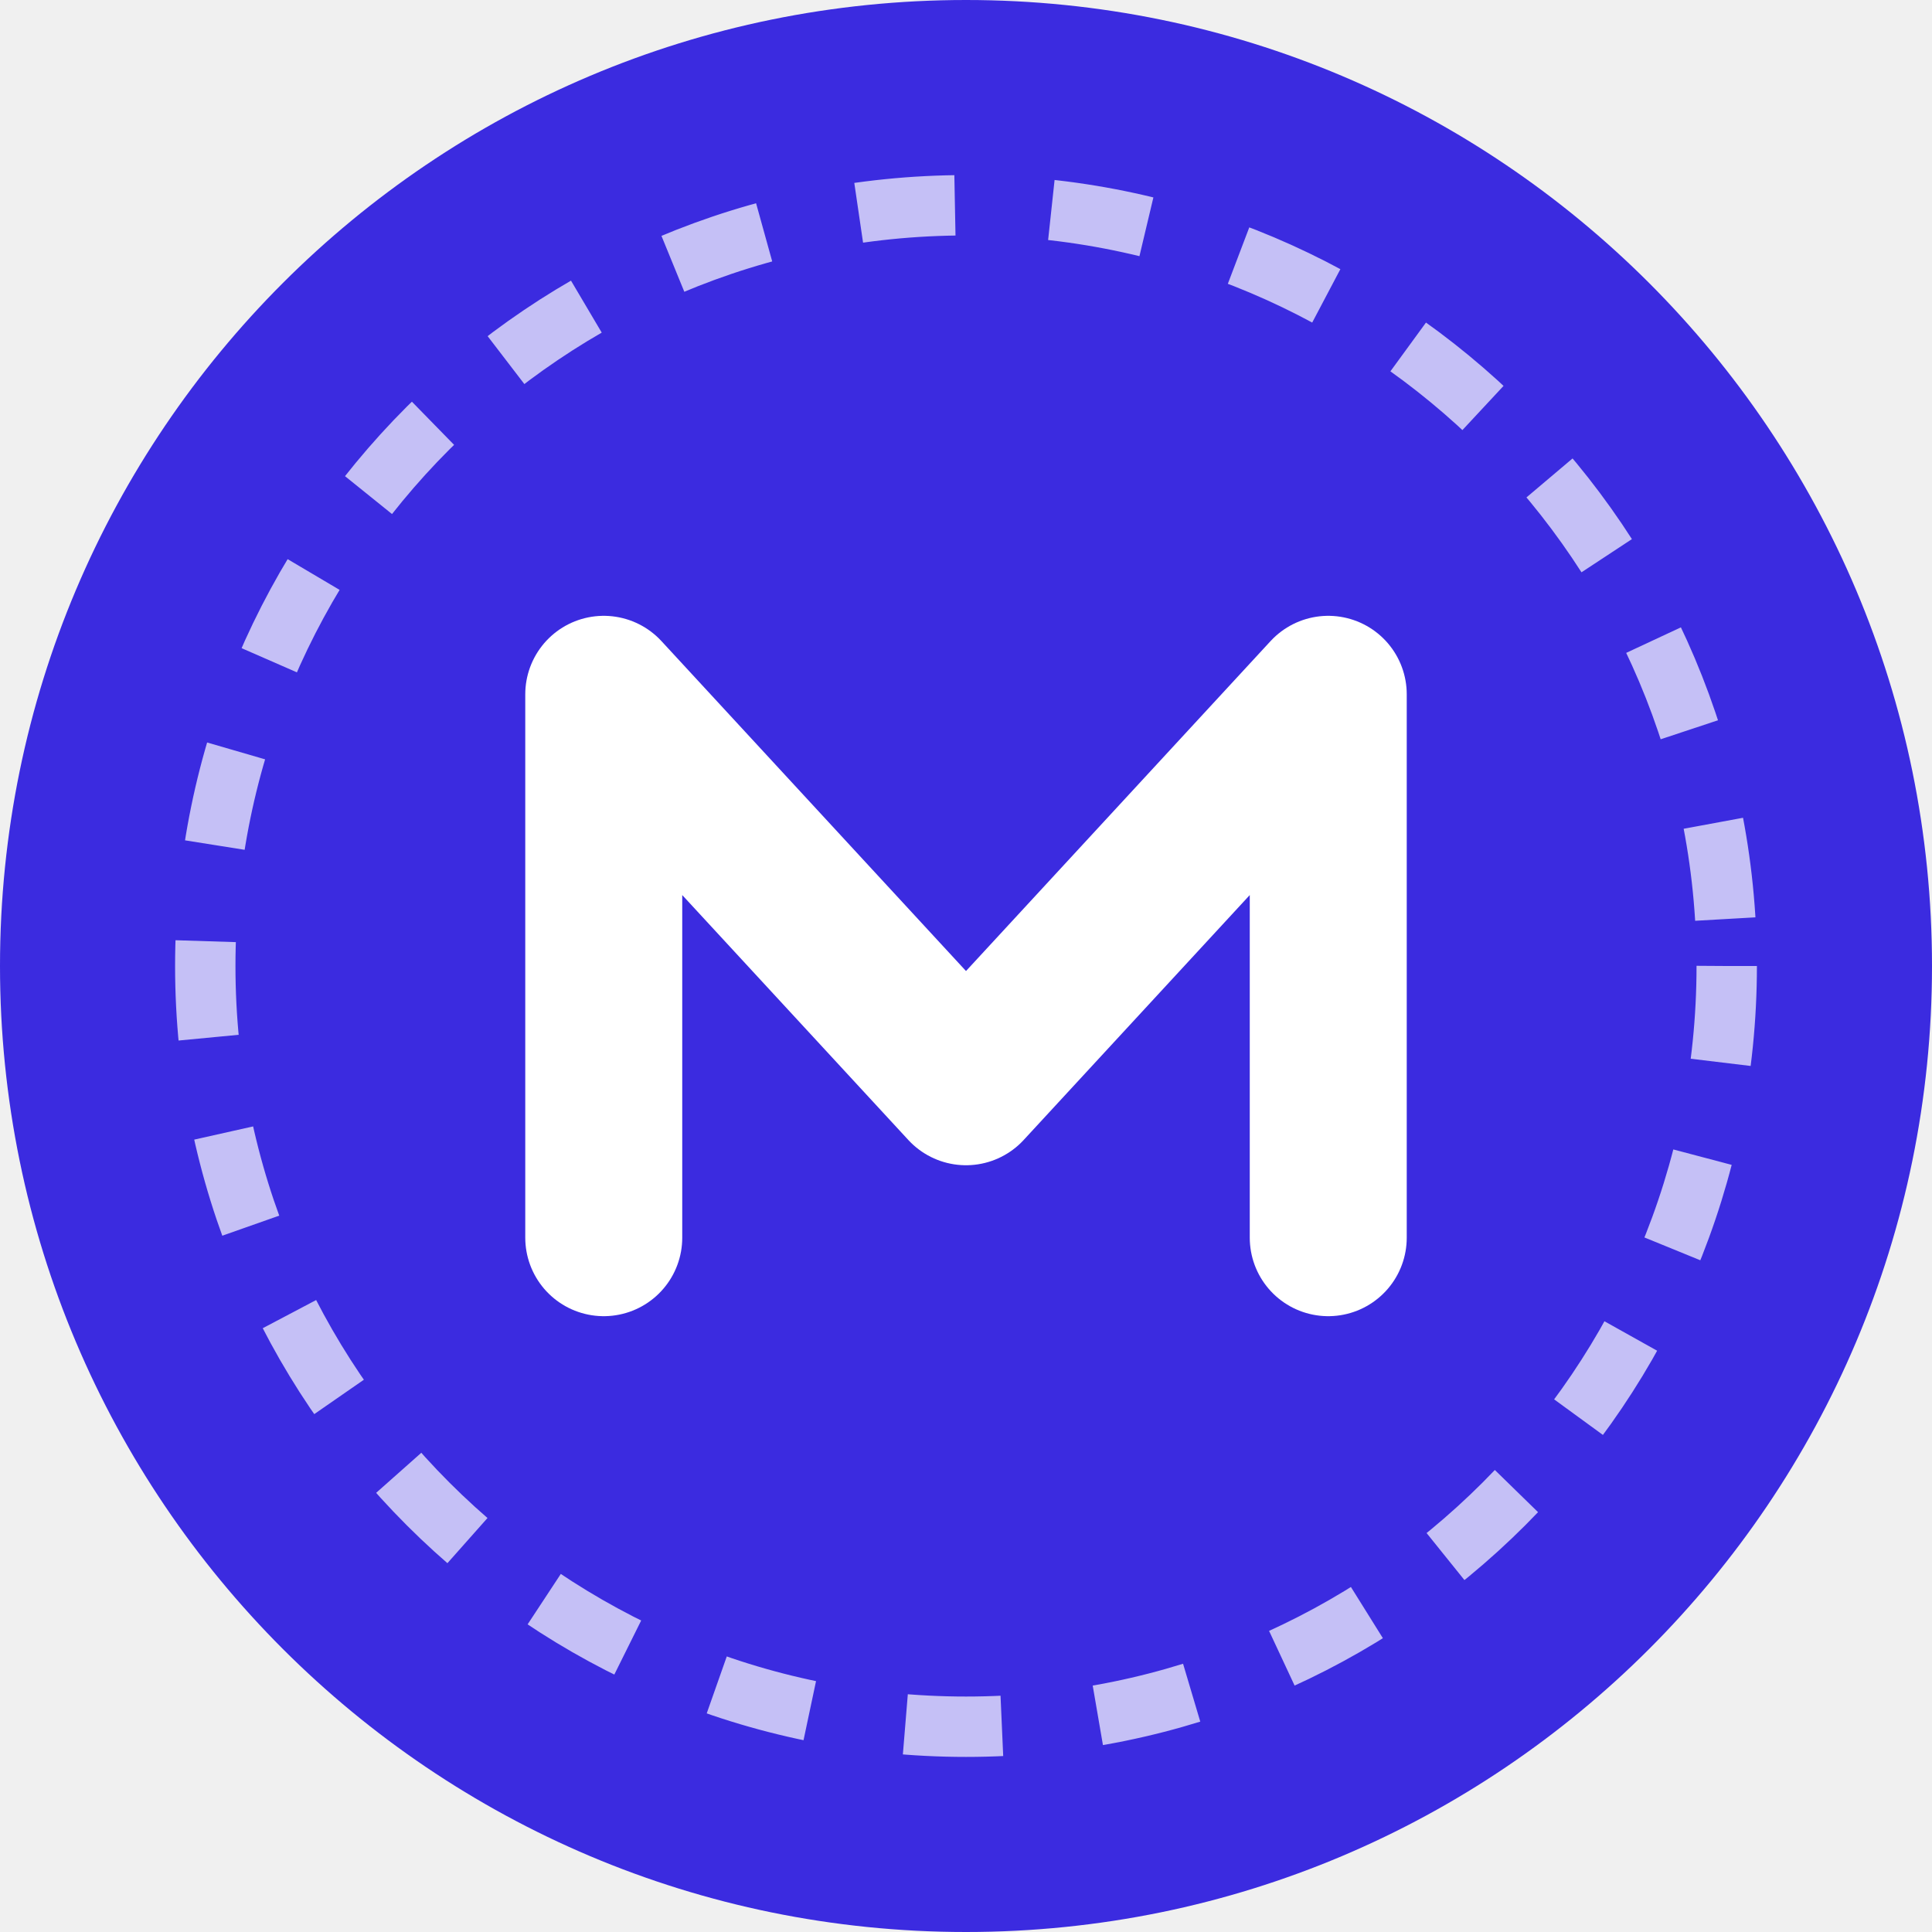
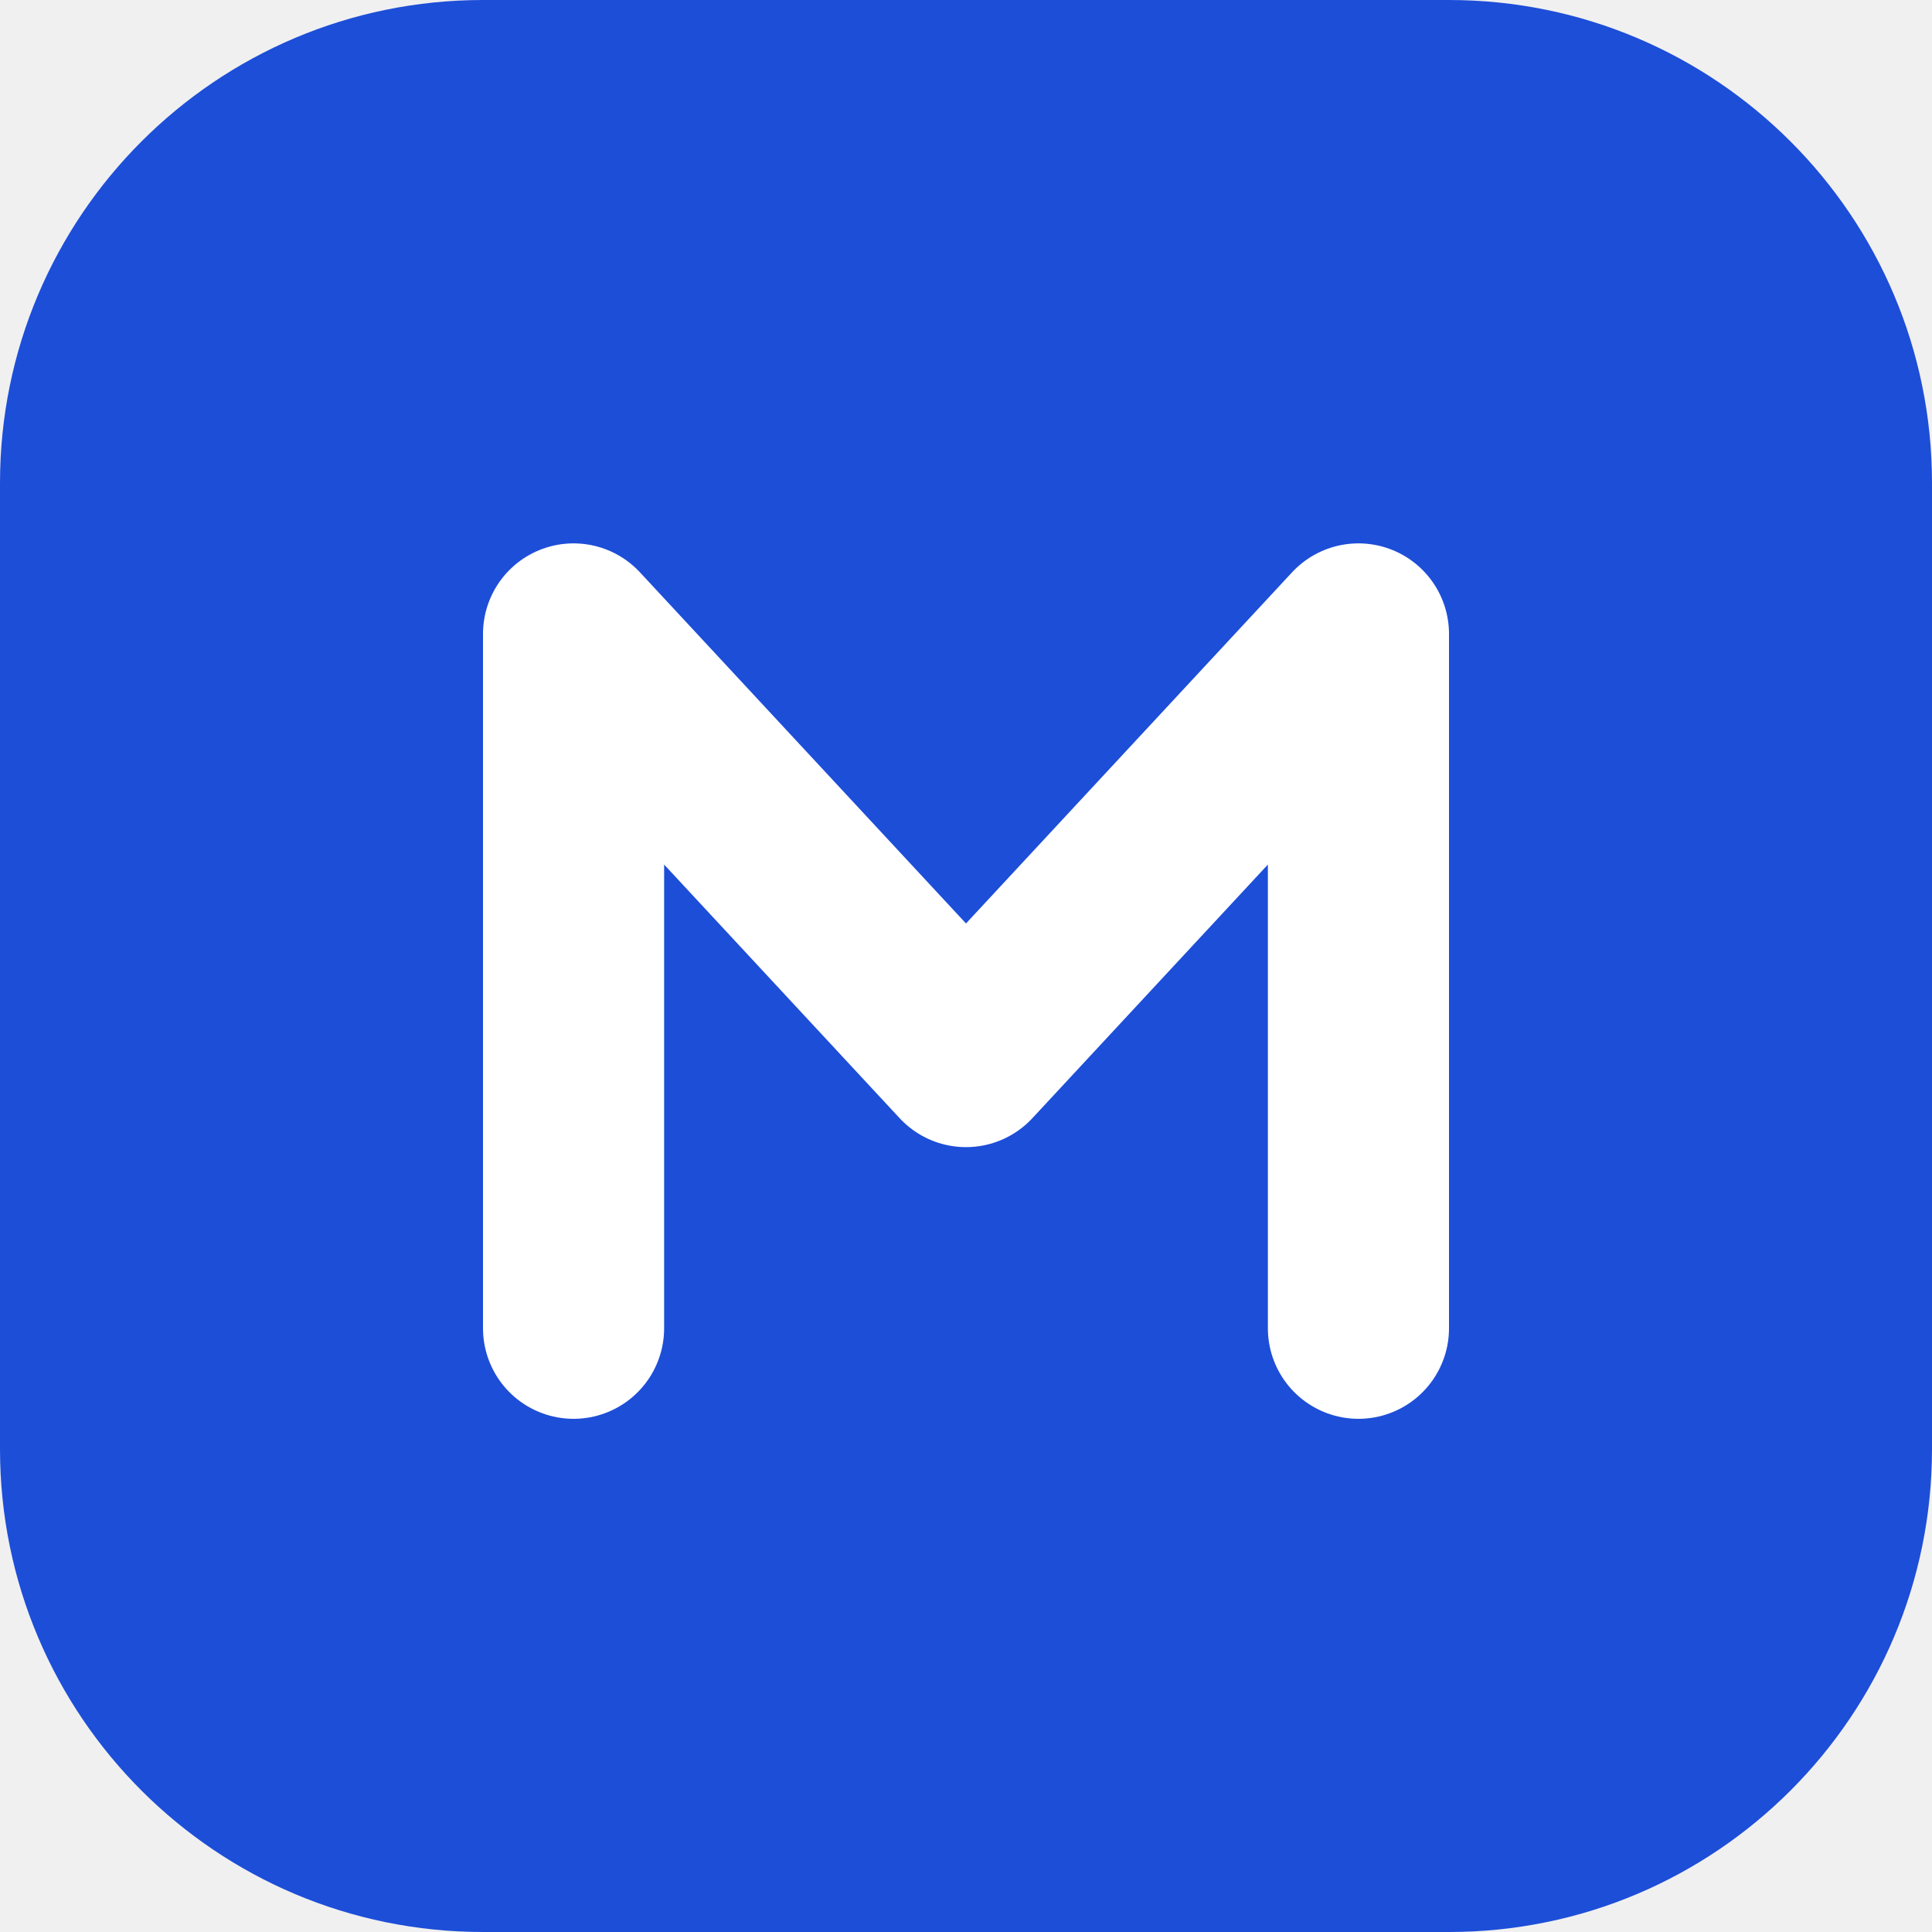
<svg xmlns="http://www.w3.org/2000/svg" viewBox="0 0 32 32">
-   <circle cx="16" cy="16" r="16" fill="#3b2be0" />
-   <circle cx="16" cy="16" r="12.6" fill="none" stroke="#ffffff" stroke-width="1" stroke-dasharray="1.6 1.6" opacity=".7" />
-   <path d="M10 20.5V11.5l6 6.5 6-6.5v9" fill="none" stroke="#ffffff" stroke-width="2.6" stroke-linecap="round" stroke-linejoin="round" />
+   <rect width="32" height="32" rx="8" fill="#1d4ed8" />
+   <path d="M9.5 22V10.5l6.5 7 6.5-7V22" fill="none" stroke="#ffffff" stroke-width="3" stroke-linecap="round" stroke-linejoin="round" />
</svg>
